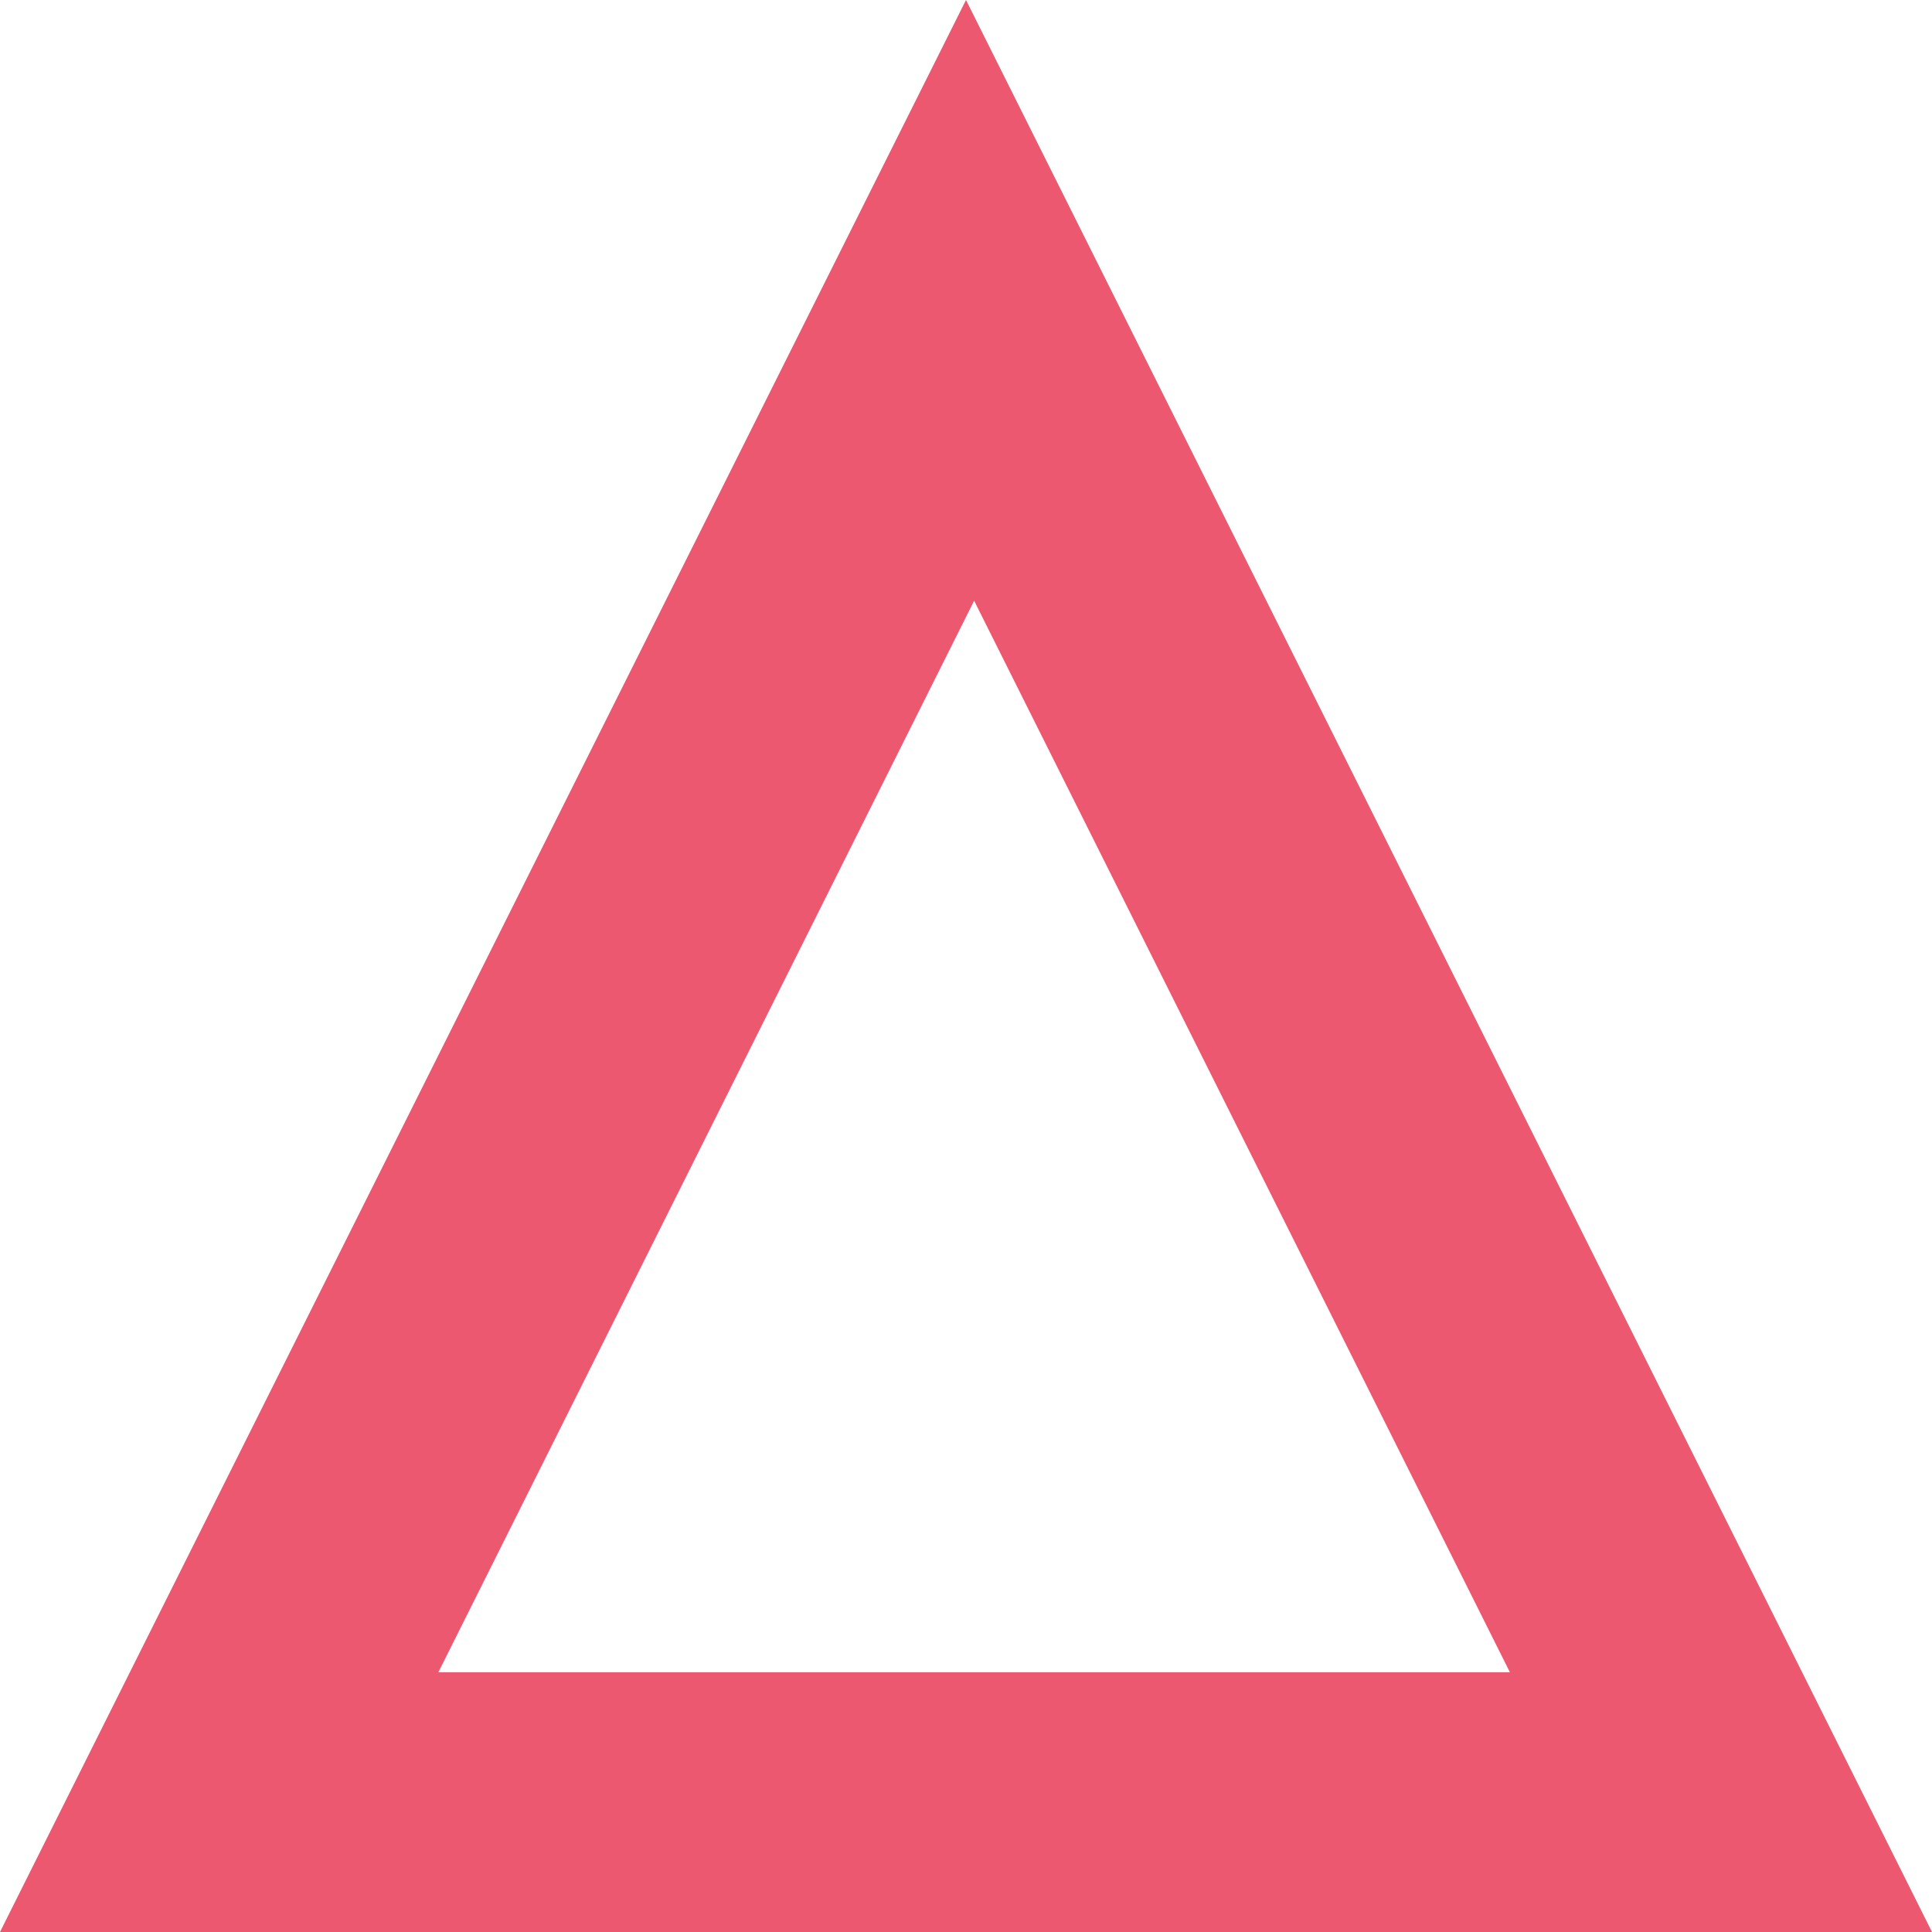
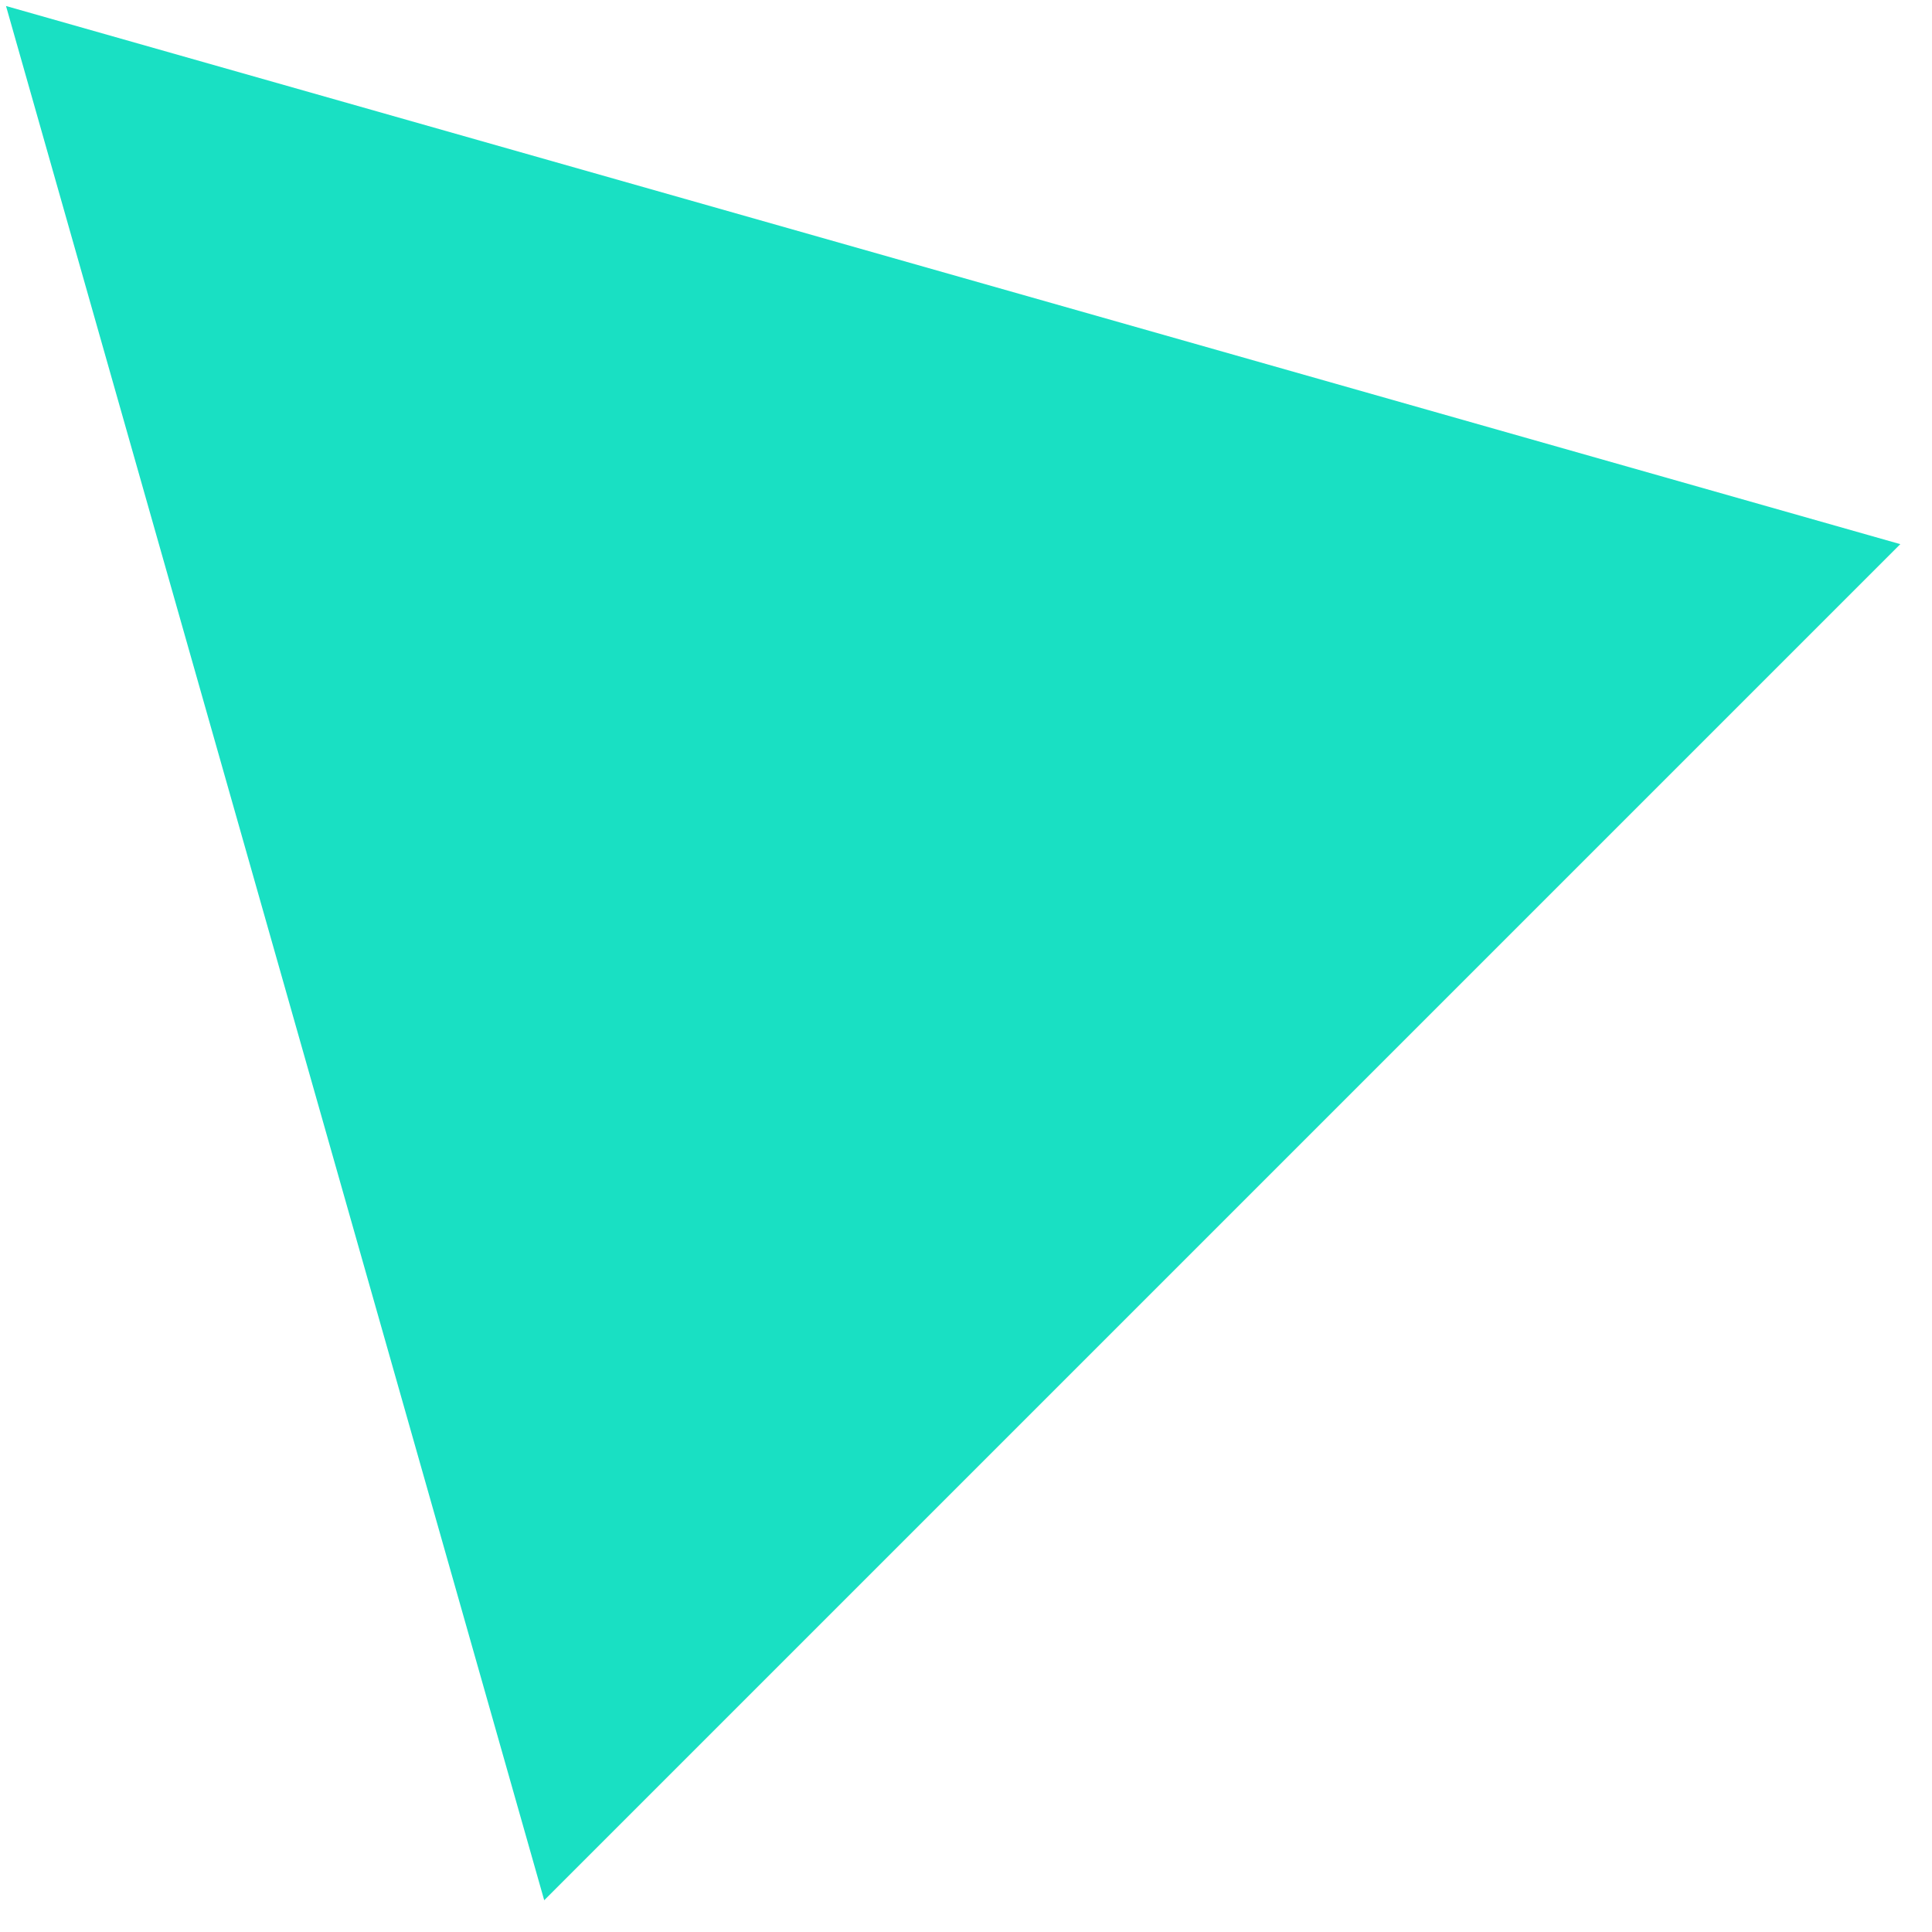
- <svg xmlns="http://www.w3.org/2000/svg" width="119px" height="119px" viewBox="0 0 119 119" version="1.1">
-   <defs />
-   <g id="Page-1" stroke="none" stroke-width="1" fill="none" fill-rule="evenodd">
-     <g id="Desktop-HD" transform="translate(-1108, -1393)" fill="#EB586F">
-       <path d="M1167.5,1393 L1227,1512 L1108,1512 L1167.5,1393 Z M1168,1430 L1201,1496 L1135,1496 L1168,1430 Z" id="Combined-Shape" />
-     </g>
-   </g>
+ <svg xmlns="http://www.w3.org/2000/svg" width="23" height="23" viewBox="0 0 23 23">
+   <polygon fill="#19E0C3" fill-rule="evenodd" points="644.311 296.073 655.727 316.549 632.896 316.549" transform="rotate(-45 -35.114 925.738)" />
</svg>
